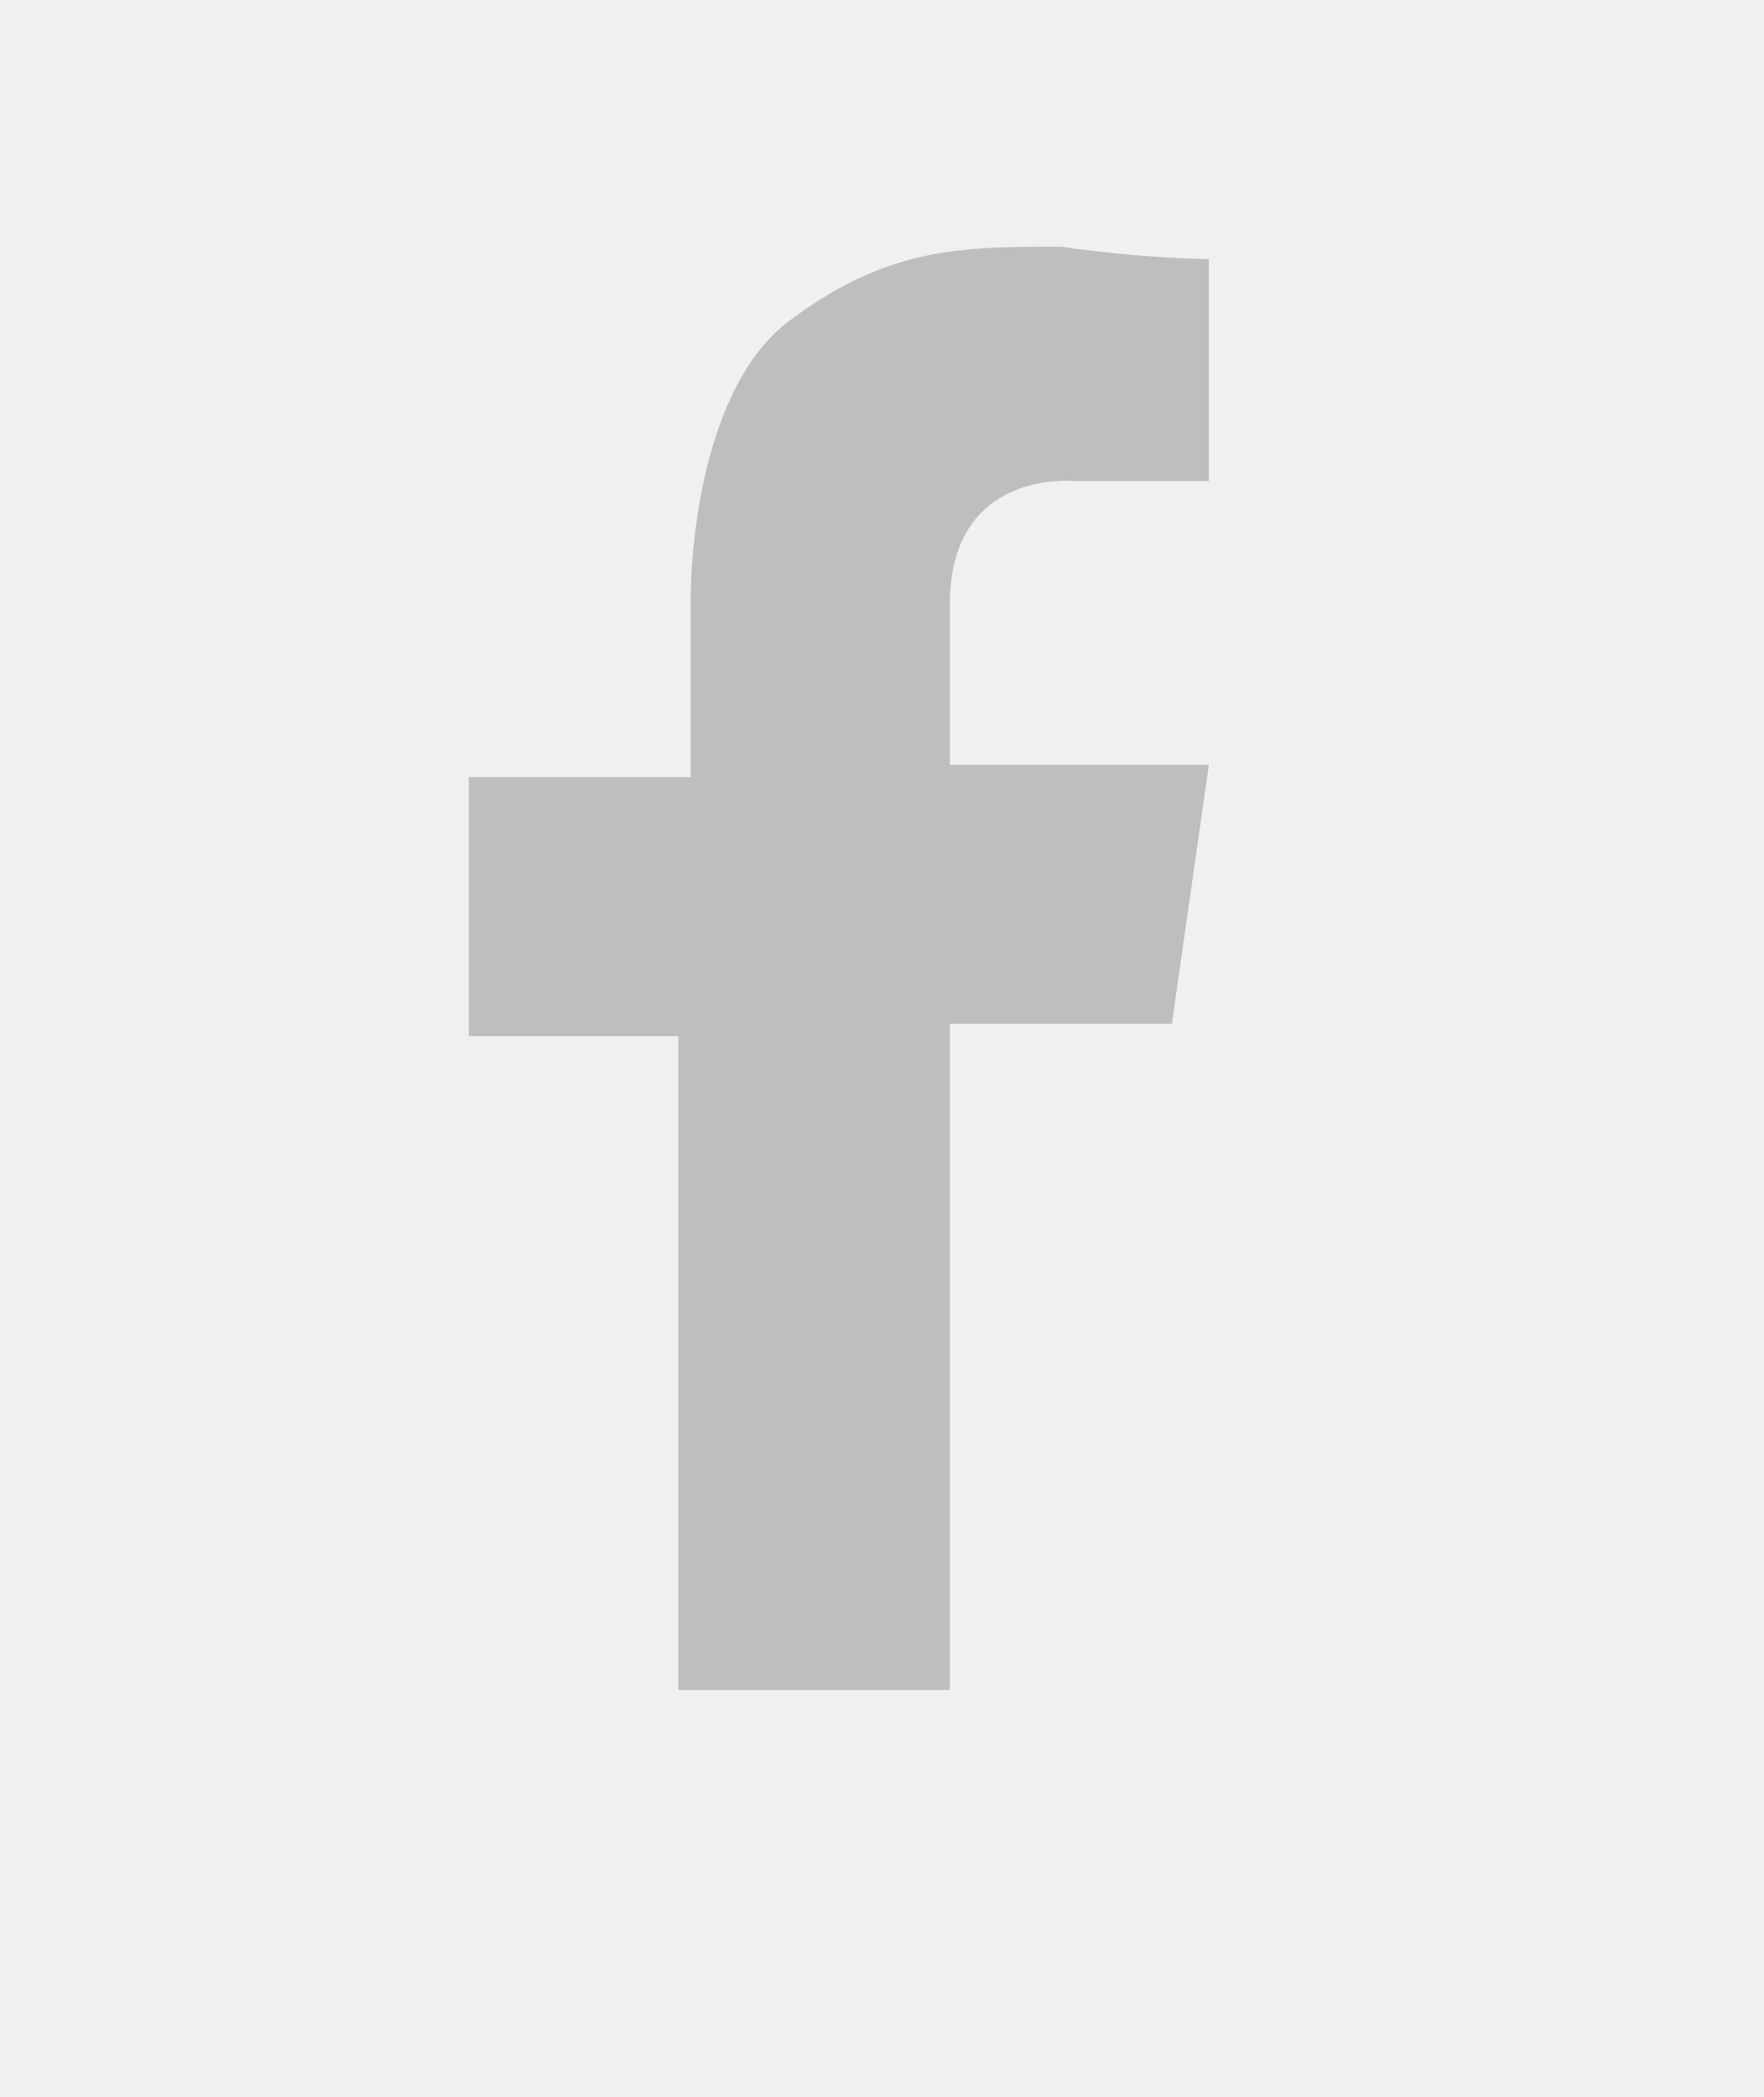
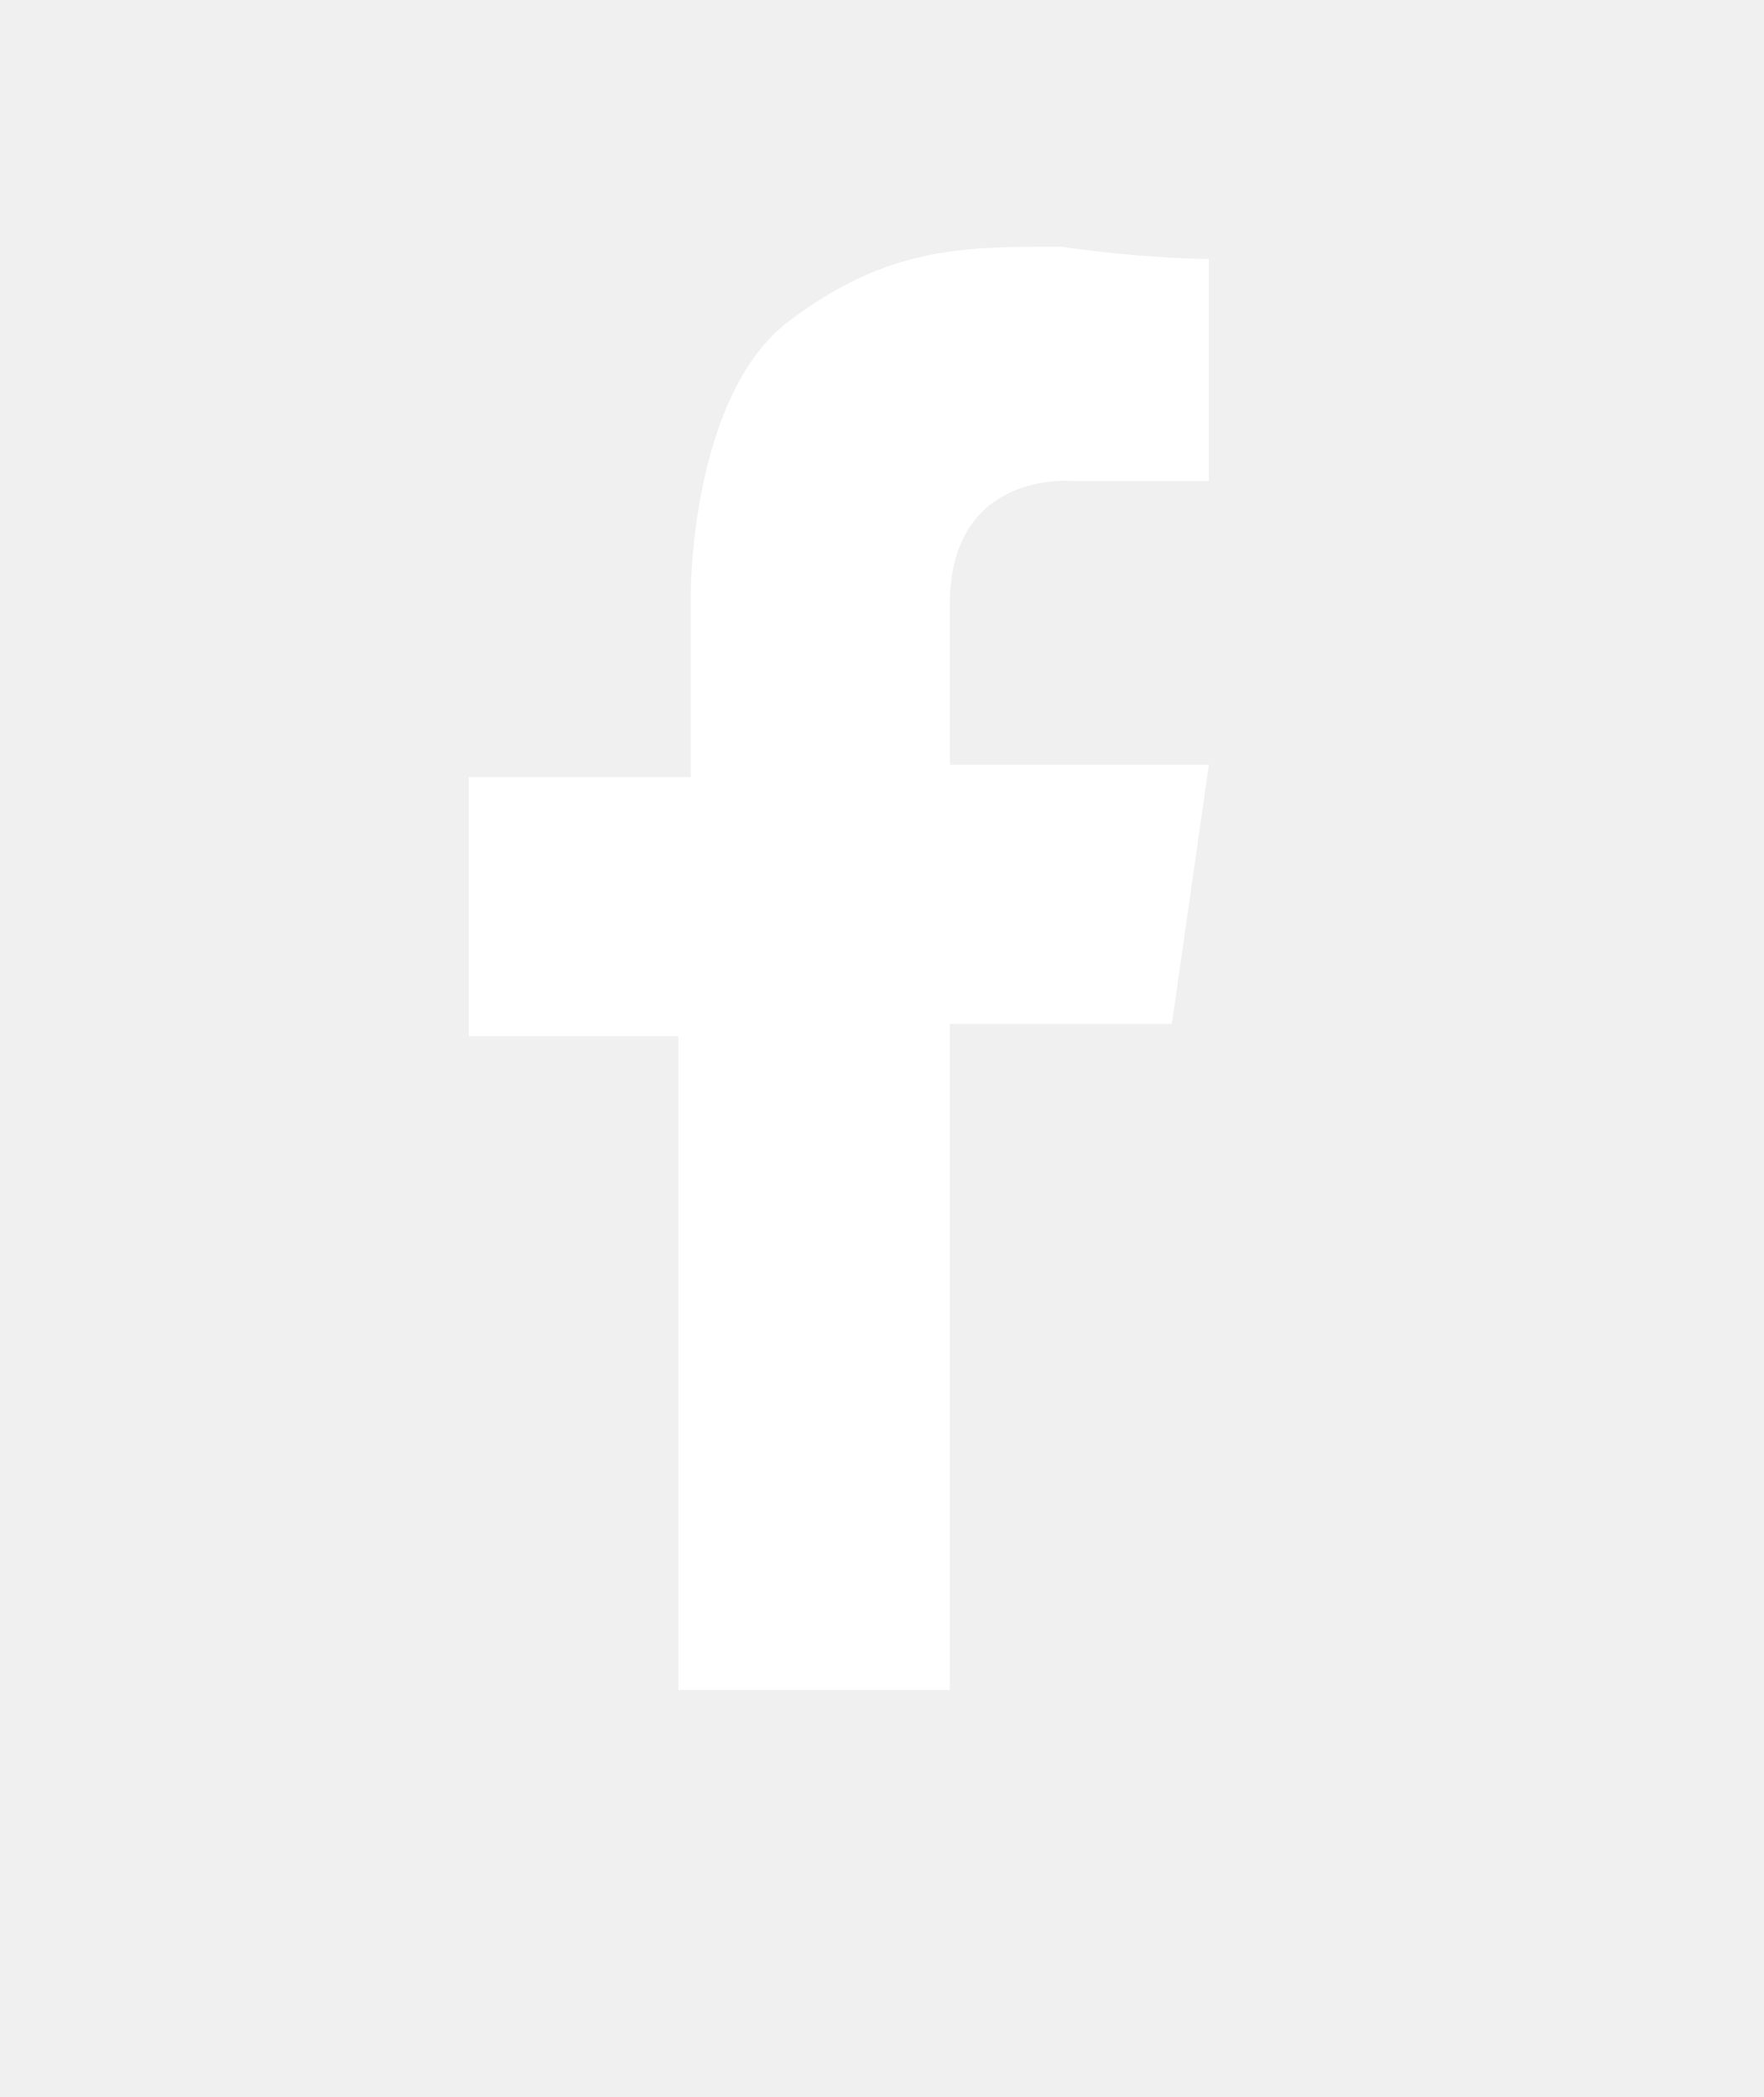
<svg xmlns="http://www.w3.org/2000/svg" id="Layer_1" viewBox="0 0 14.3 17">
-   <style>.st0{fill:#bcbec0}</style>
+   <style>.st0{fill:#fff}</style>
  <path id="XMLID_4260_" class="st0" d="M6.4 2.6c-.8.6-.8 2.2-.8 2.2v1.5H3.8v2.1h1.7v5.3h2.2V8.3h1.8l.3-2.1H7.7V4.9c0-1.1 1-1 1-1h1.1V2.1s-.5 0-1.2-.1c-.8 0-1.4 0-2.2.6z" />
</svg>
